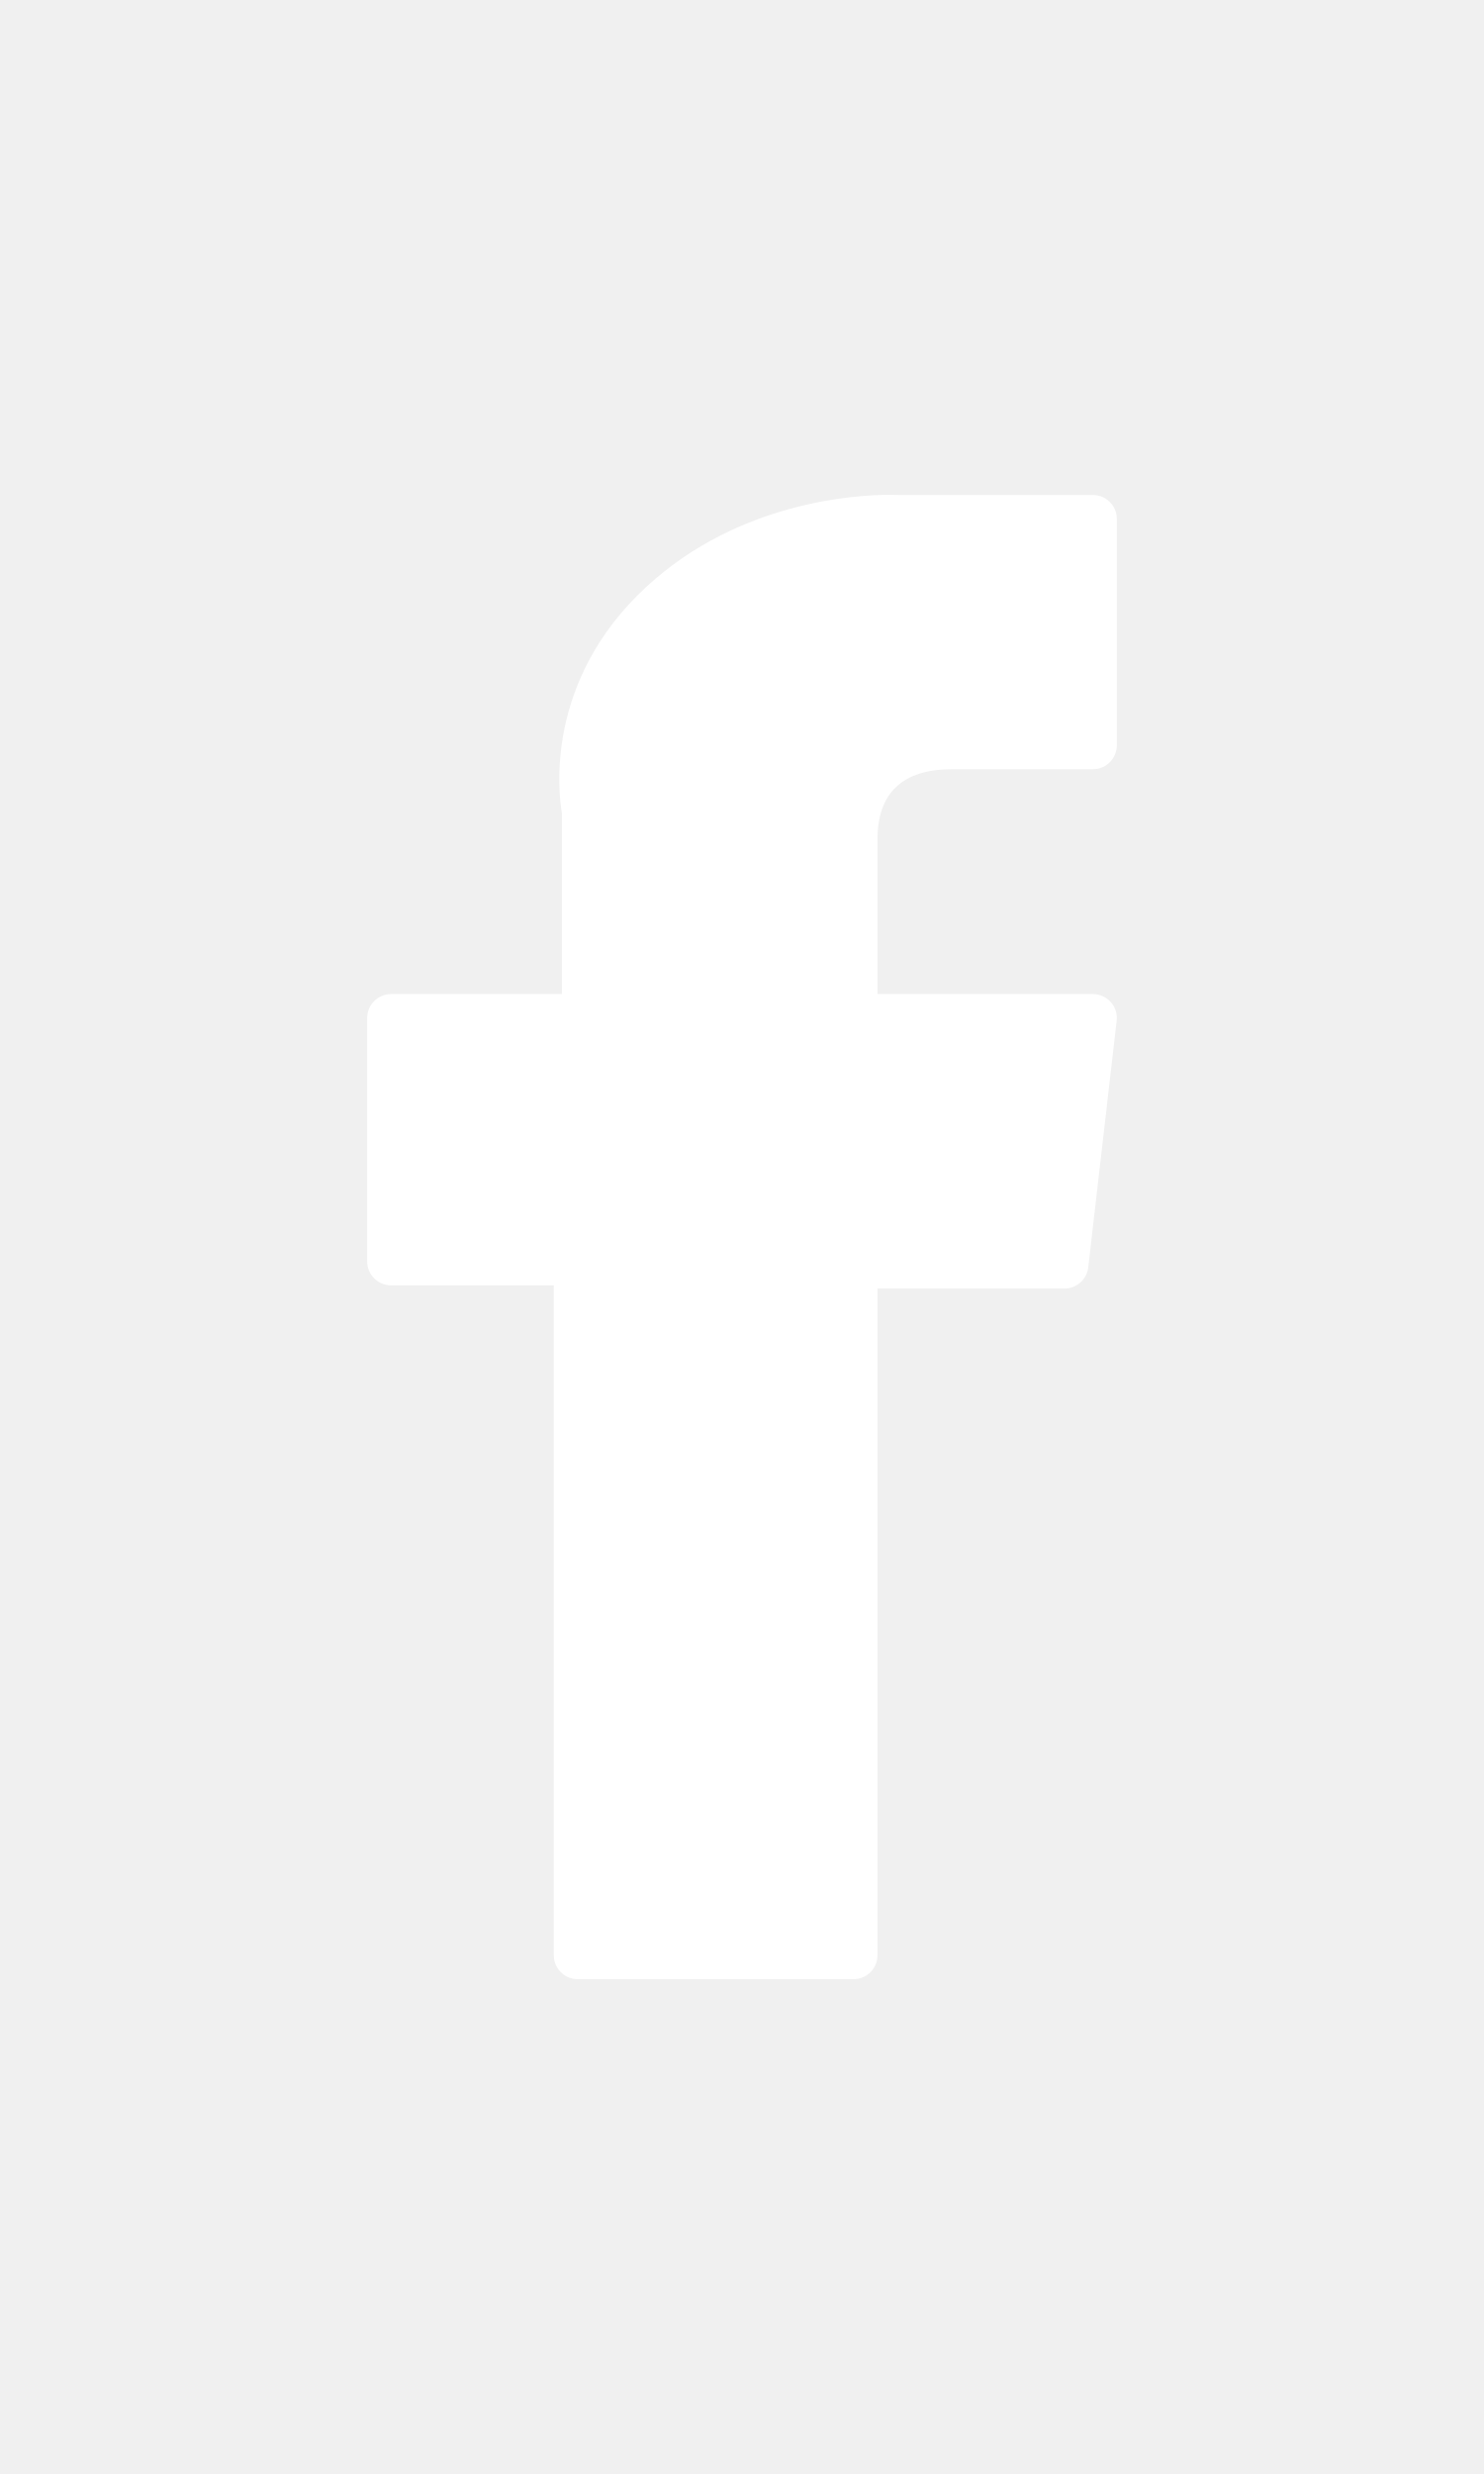
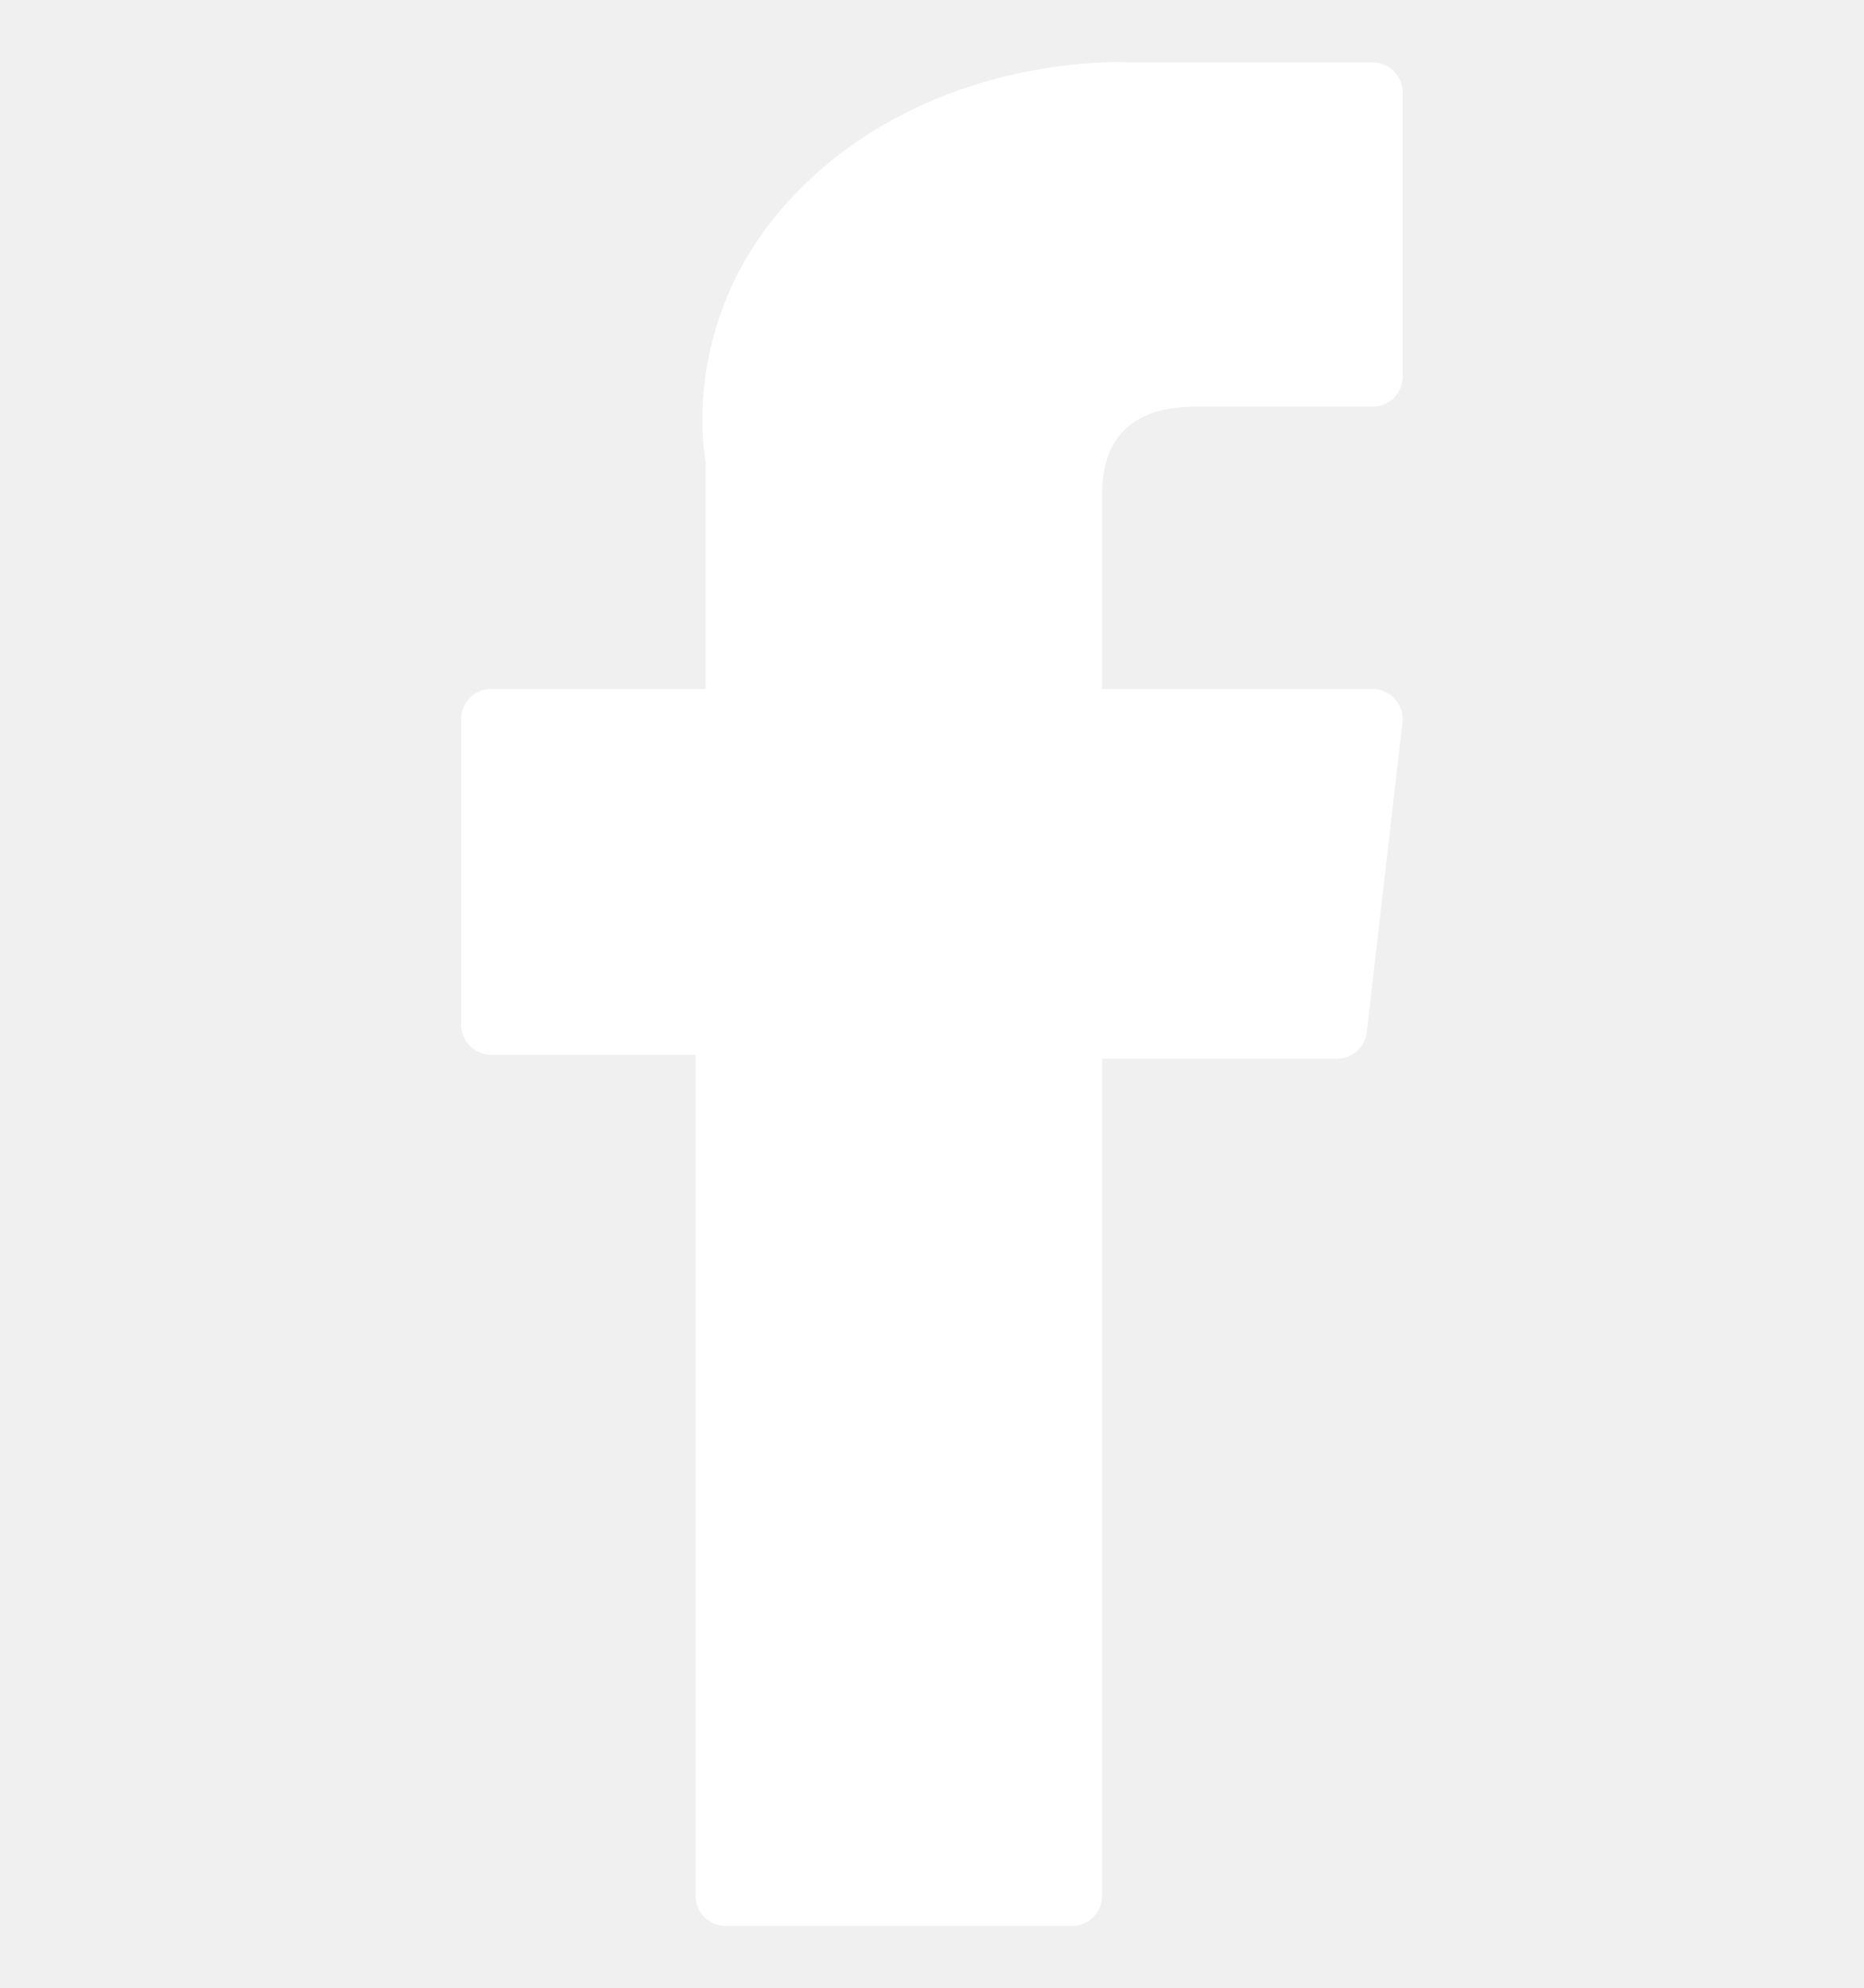
- <svg xmlns="http://www.w3.org/2000/svg" fill="white" height="20px" width="12px" version="1.1" id="Layer_1" viewBox="0 0 310 310" xml:space="preserve">
+ <svg xmlns="http://www.w3.org/2000/svg" fill="white" height="16" width="15" version="1.1" id="Layer_1" viewBox="0 0 310 310" xml:space="preserve">
  <g id="XMLID_834_">
    <path id="XMLID_835_" d="M81.703,165.106h33.981V305c0,2.762,2.238,5,5,5h57.616c2.762,0,5-2.238,5-5V165.765h39.064   c2.54,0,4.677-1.906,4.967-4.429l5.933-51.502c0.163-1.417-0.286-2.836-1.234-3.899c-0.949-1.064-2.307-1.673-3.732-1.673h-44.996   V71.978c0-9.732,5.24-14.667,15.576-14.667c1.473,0,29.42,0,29.42,0c2.762,0,5-2.239,5-5V5.037c0-2.762-2.238-5-5-5h-40.545   C187.467,0.023,186.832,0,185.896,0c-7.035,0-31.488,1.381-50.804,19.151c-21.402,19.692-18.427,43.27-17.716,47.358v37.752H81.703   c-2.762,0-5,2.238-5,5v50.844C76.703,162.867,78.941,165.106,81.703,165.106z" />
  </g>
</svg>
